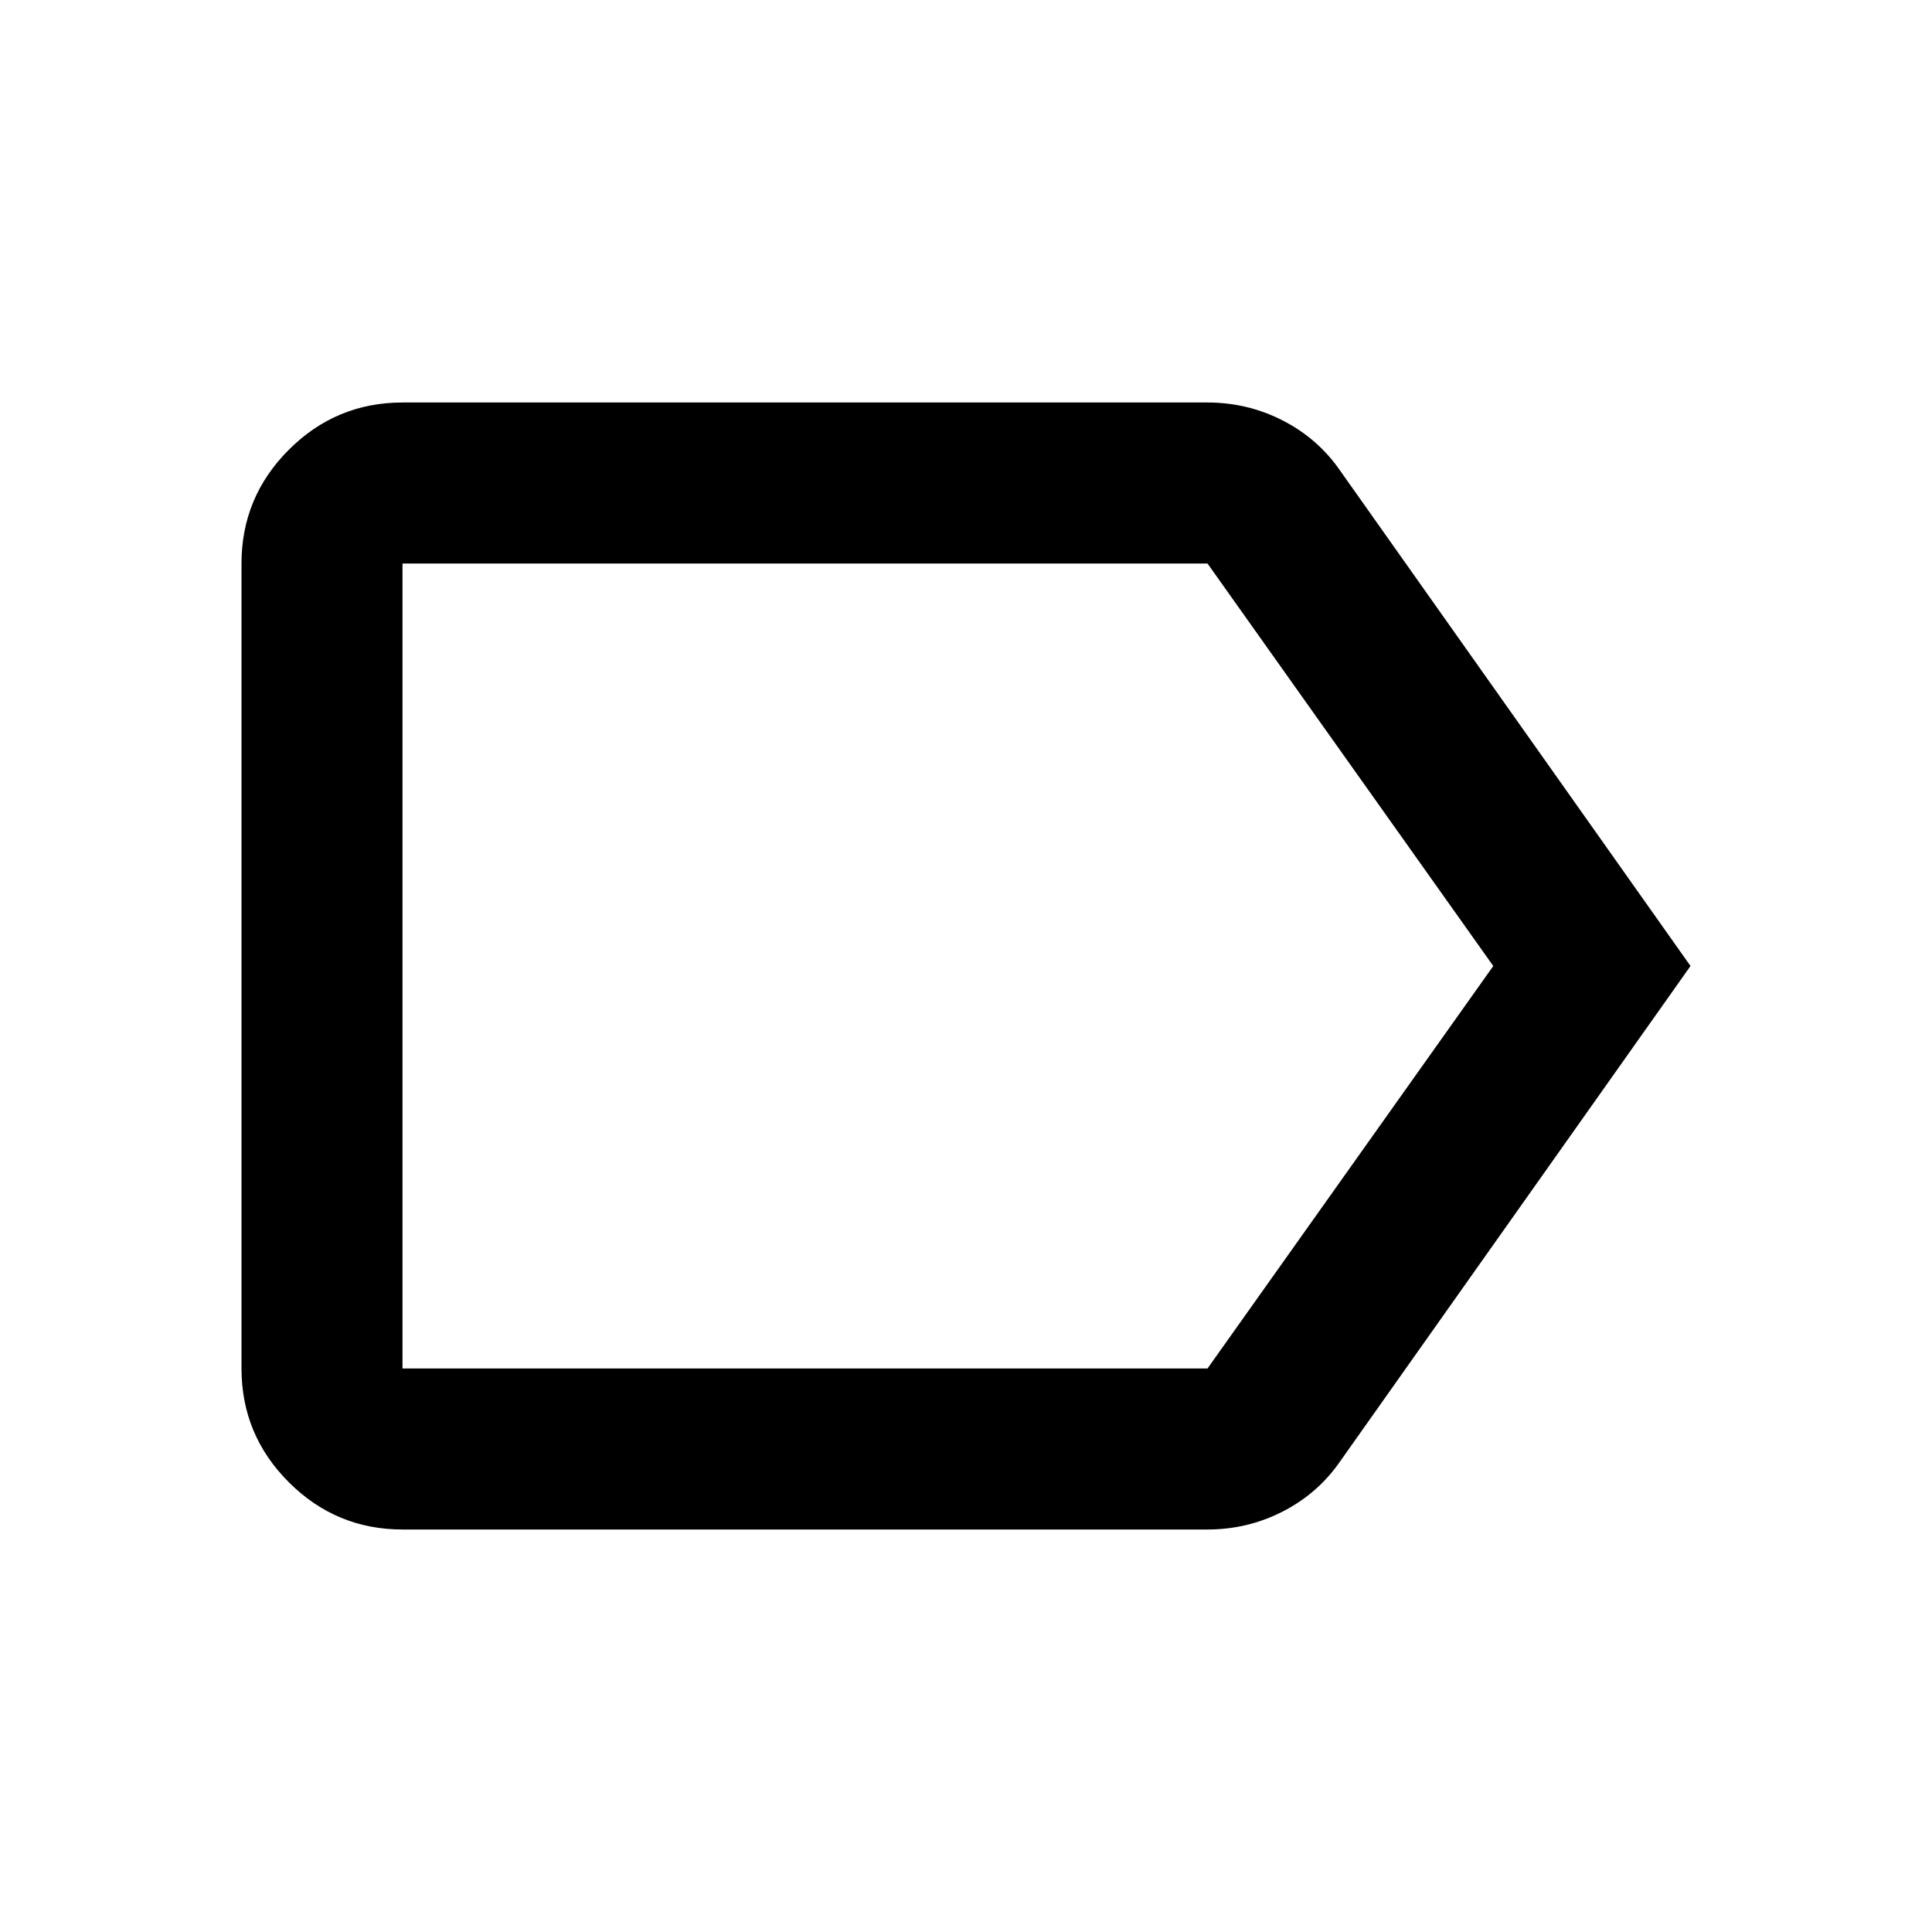
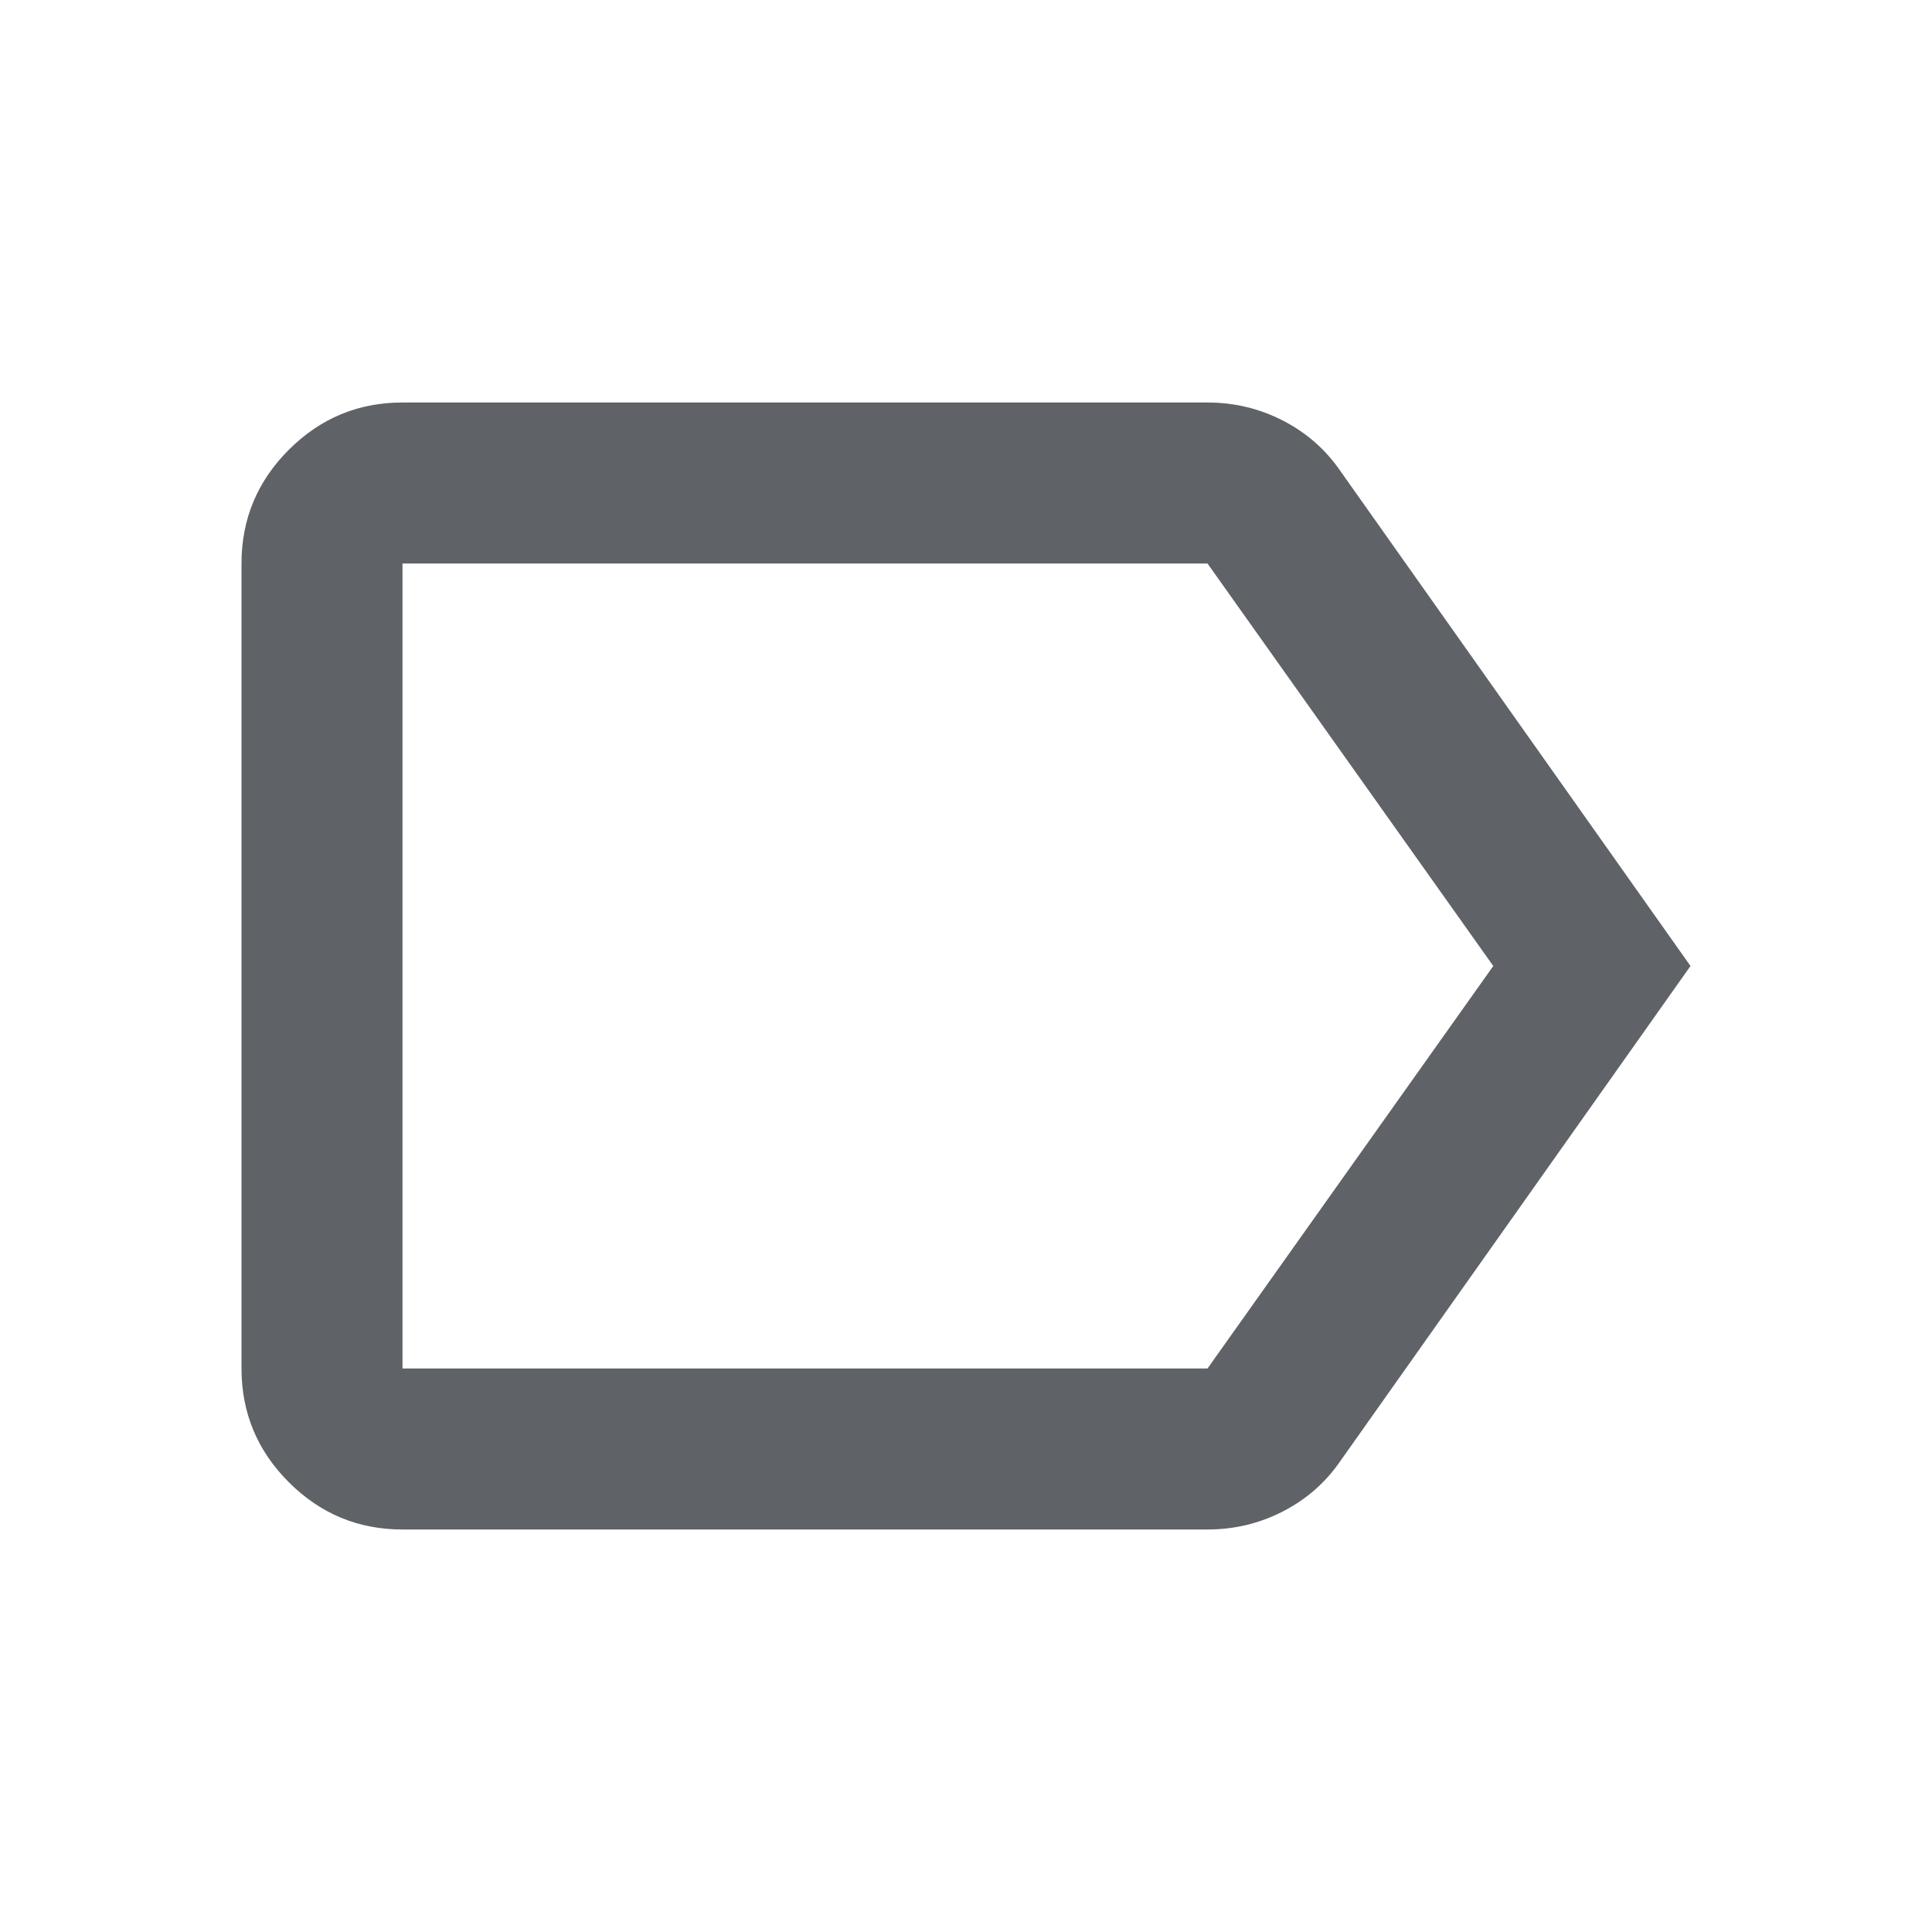
- <svg xmlns="http://www.w3.org/2000/svg" height="24px" viewBox="0 -960 960 960" width="24px" fill="#000000">
+ <svg xmlns="http://www.w3.org/2000/svg" height="24px" viewBox="0 -960 960 960" width="24px" fill="#5f6368">
  <path d="M840-480 666-234q-11 16-28.5 25t-37.5 9H200q-33 0-56.5-23.5T120-280v-400q0-33 23.5-56.5T200-760h400q20 0 37.5 9t28.5 25l174 246Zm-98 0L600-680H200v400h400l142-200Zm-542 0v200-400 200Z" />
</svg>
